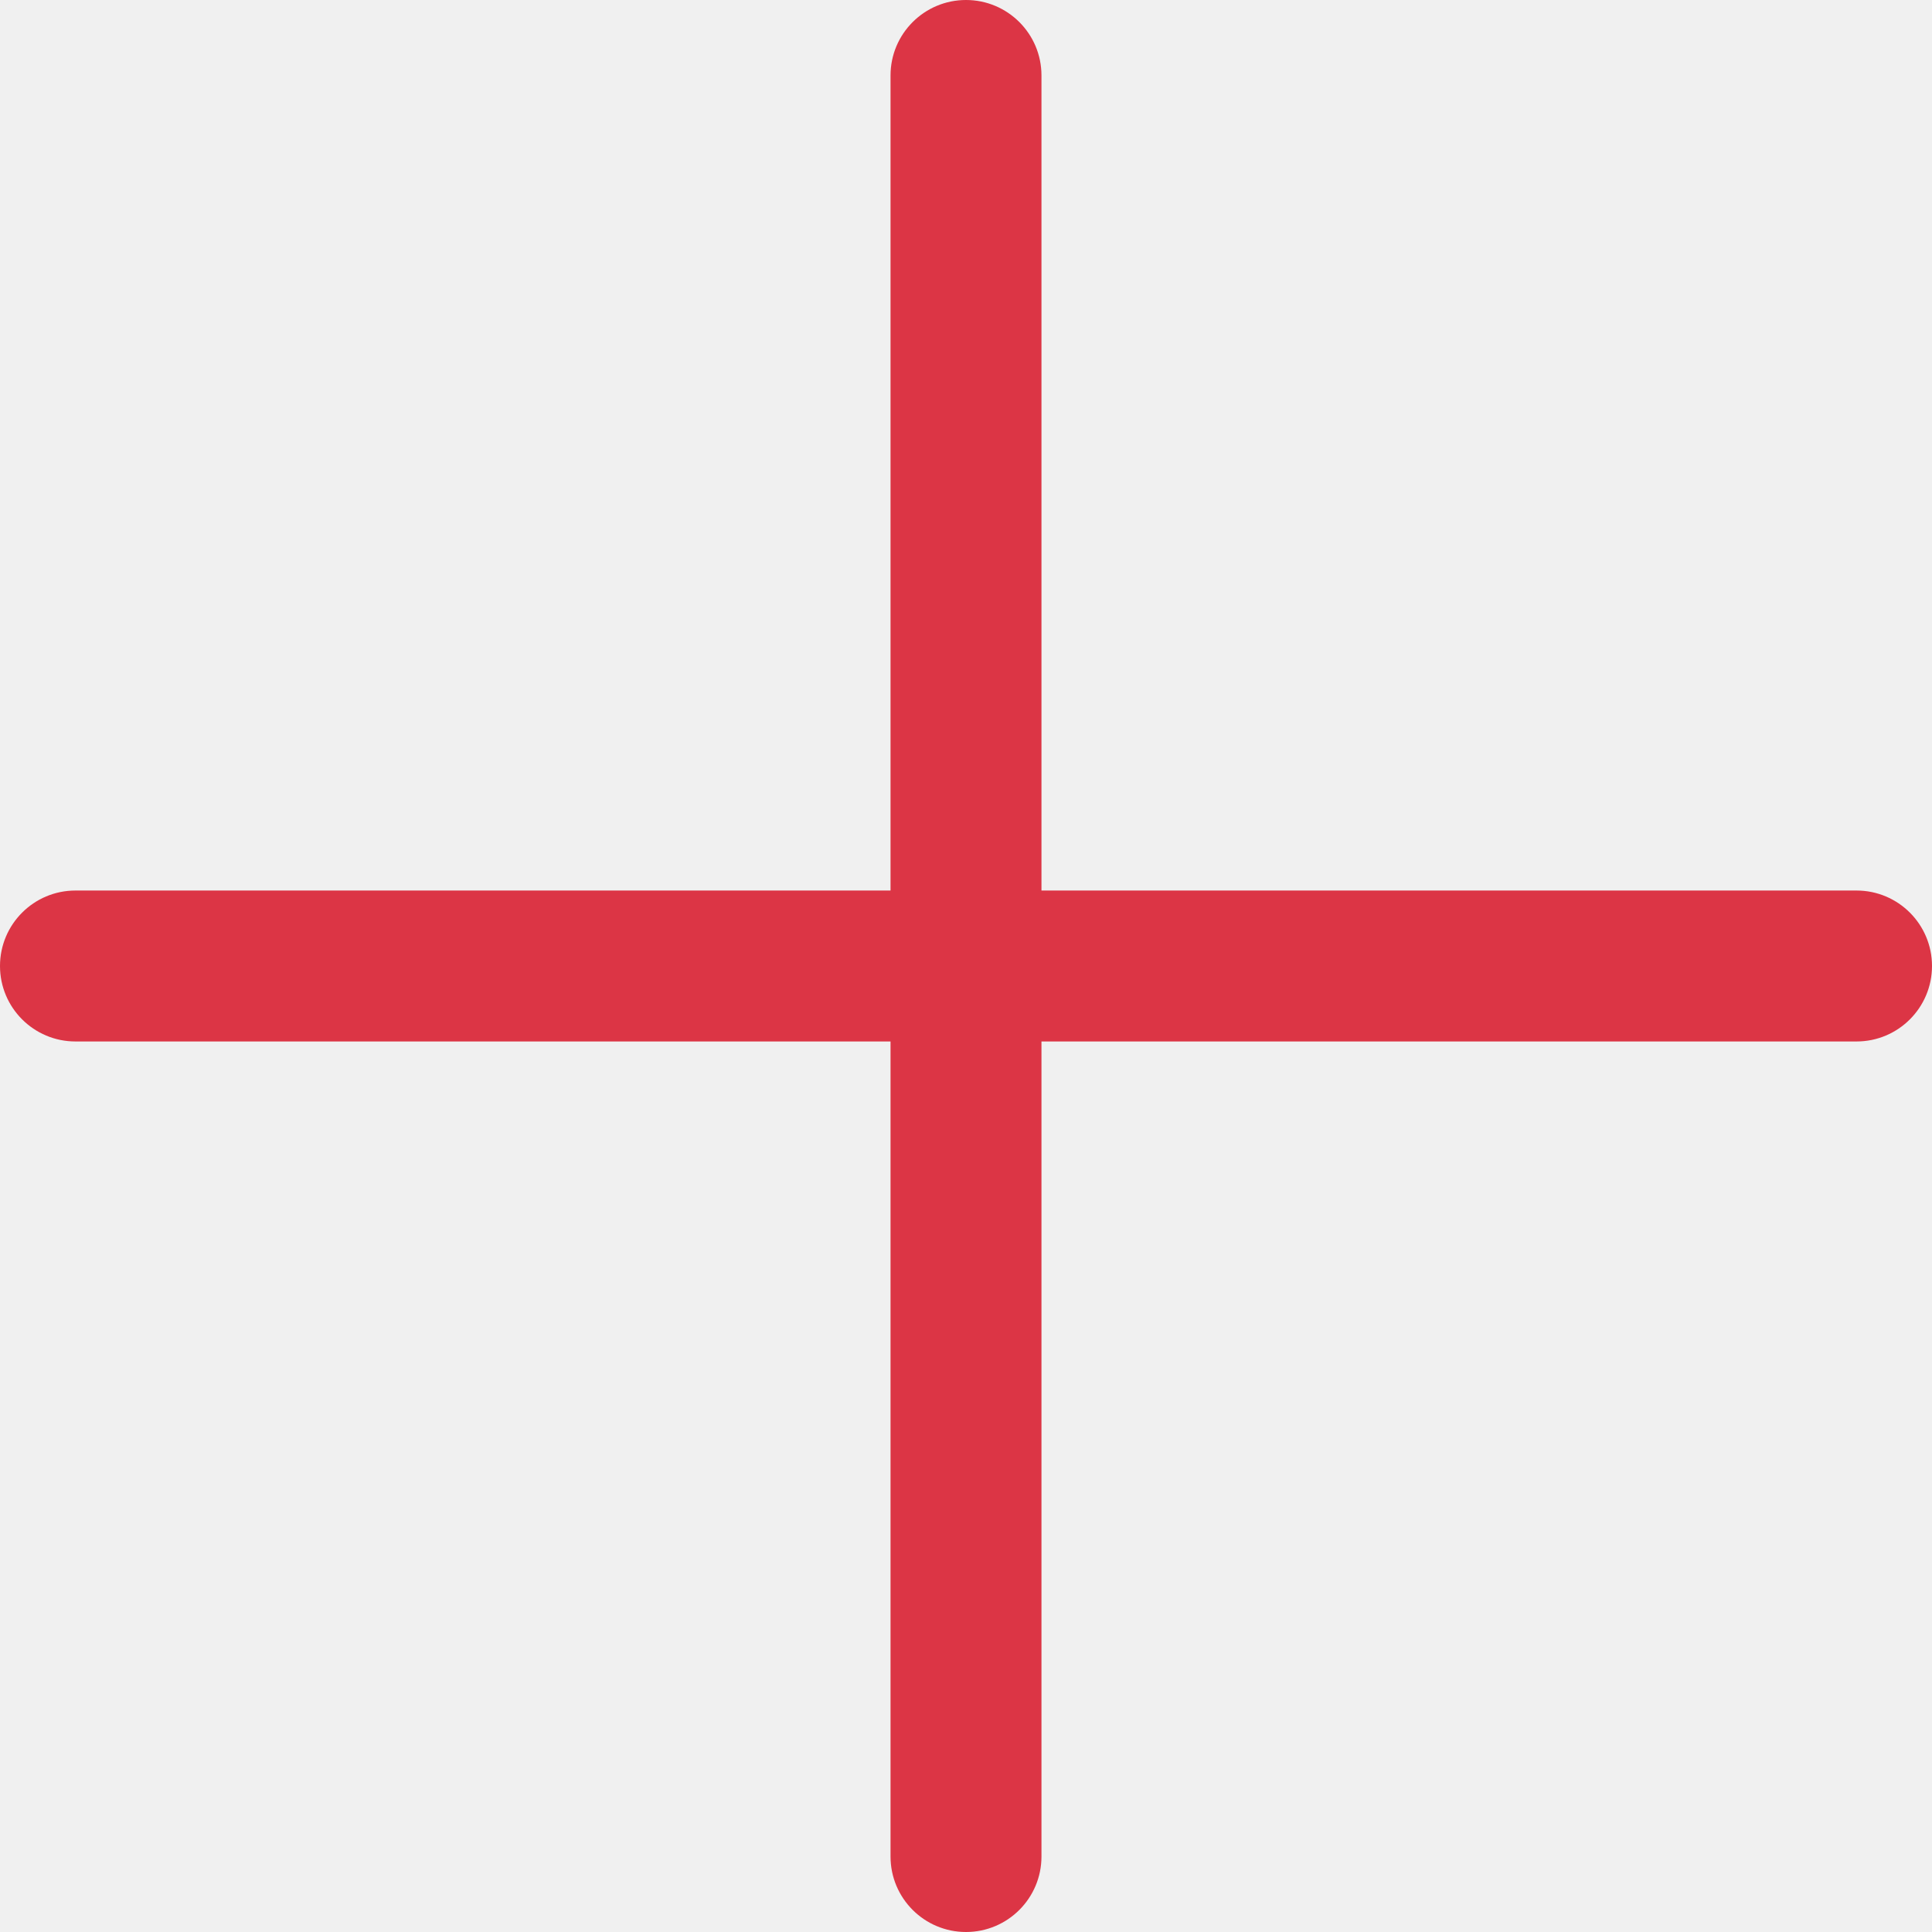
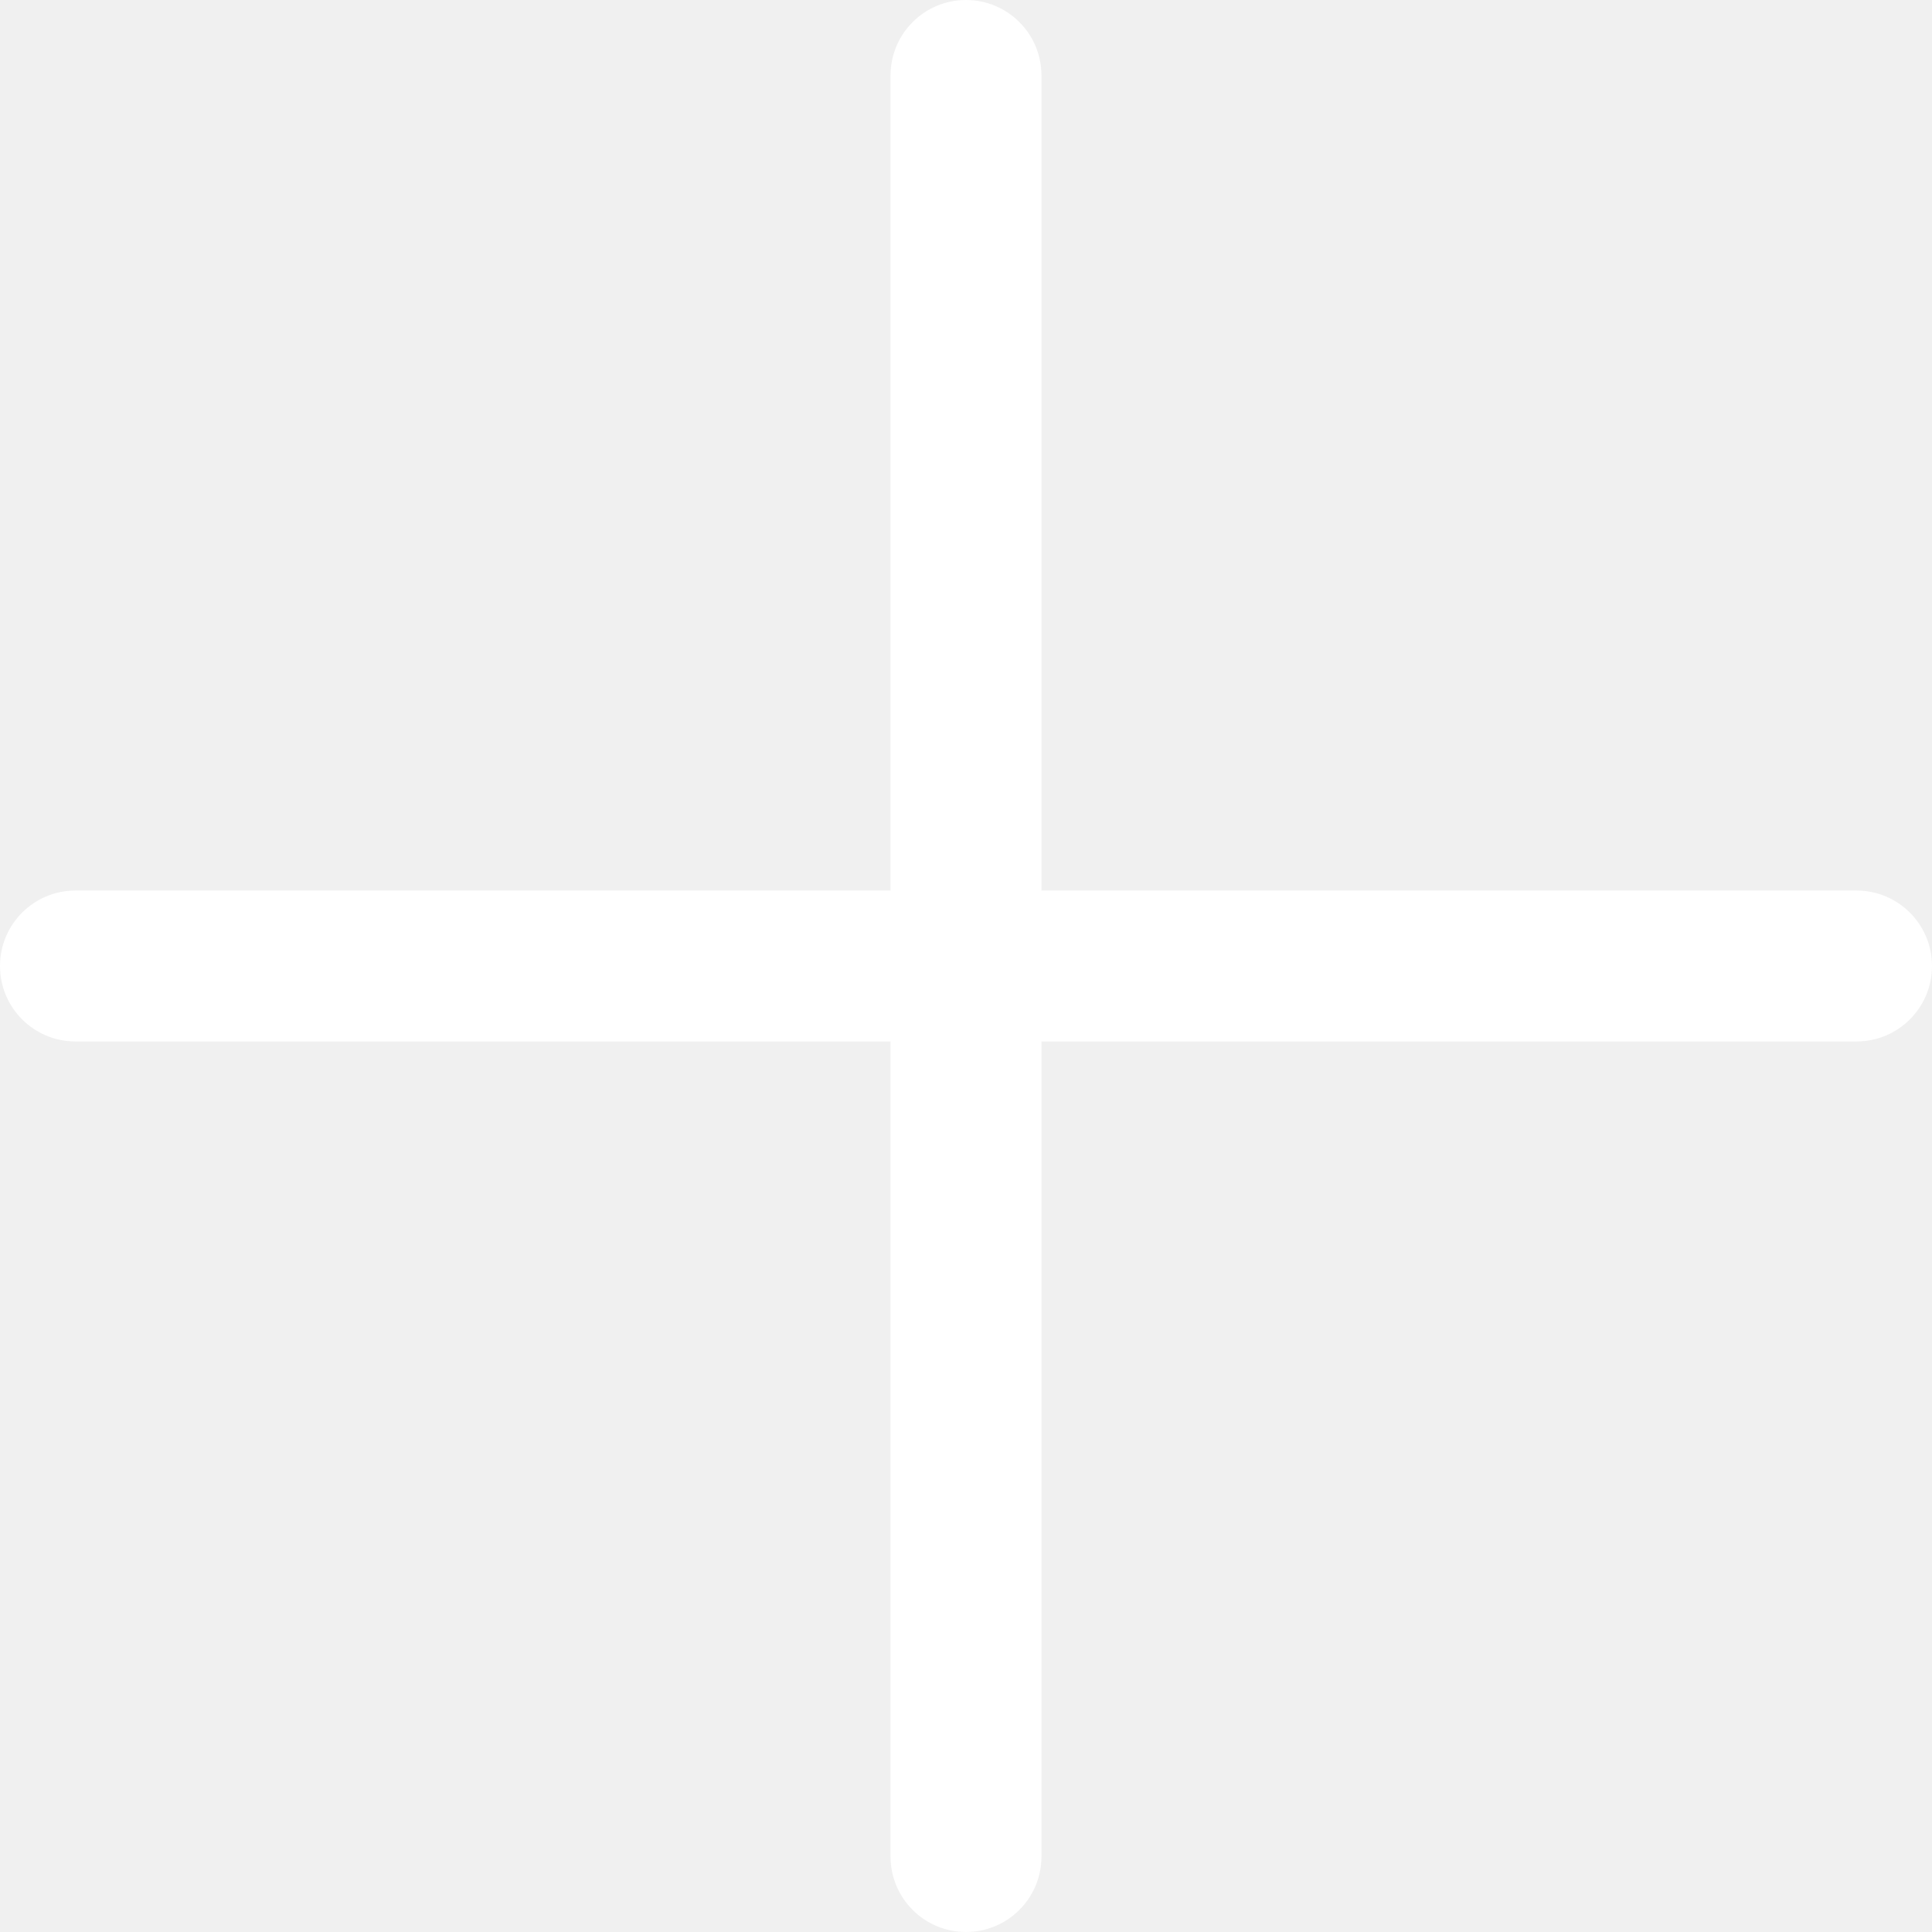
- <svg xmlns="http://www.w3.org/2000/svg" version="1.1" id="plus" x="0px" y="0px" width="5283px" height="5283px" viewBox="0 0 5283 5283" enable-background="new 0 0 5283 5283" xml:space="preserve">
-   <g id="Group_2478">
-     <path id="Path_401" fill="#DC3545" d="M5076.633,2435.133H2847.867V206.367C2847.867,92.391,2755.477,0,2641.5,0   s-206.367,92.391-206.367,206.367v2228.766H206.367C92.391,2435.133,0,2527.523,0,2641.5s92.391,206.367,206.367,206.367h2228.766   v2228.766c0,113.977,92.392,206.367,206.367,206.367s206.367-92.391,206.367-206.367V2847.867h2228.766   c113.977,0,206.367-92.392,206.367-206.367S5190.609,2435.133,5076.633,2435.133z" />
+ <svg xmlns="http://www.w3.org/2000/svg" id="plus" width="5283" height="5283" viewBox="0 0 5283 5283">
+   <g id="Group_2478" data-name="Group 2478">
+     <path id="Path_401" data-name="Path 401" d="M5076.633,2435.133H2847.867V206.367C2847.867,92.391,2755.477,0,2641.5,0s-206.367,92.391-206.367,206.367V2435.133H206.367C92.391,2435.133,0,2527.523,0,2641.5s92.391,206.367,206.367,206.367H2435.133V5076.633c0,113.977,92.391,206.367,206.367,206.367s206.367-92.391,206.367-206.367V2847.867H5076.633c113.977,0,206.367-92.391,206.367-206.367S5190.609,2435.133,5076.633,2435.133Z" fill="#fff" />
  </g>
</svg>
